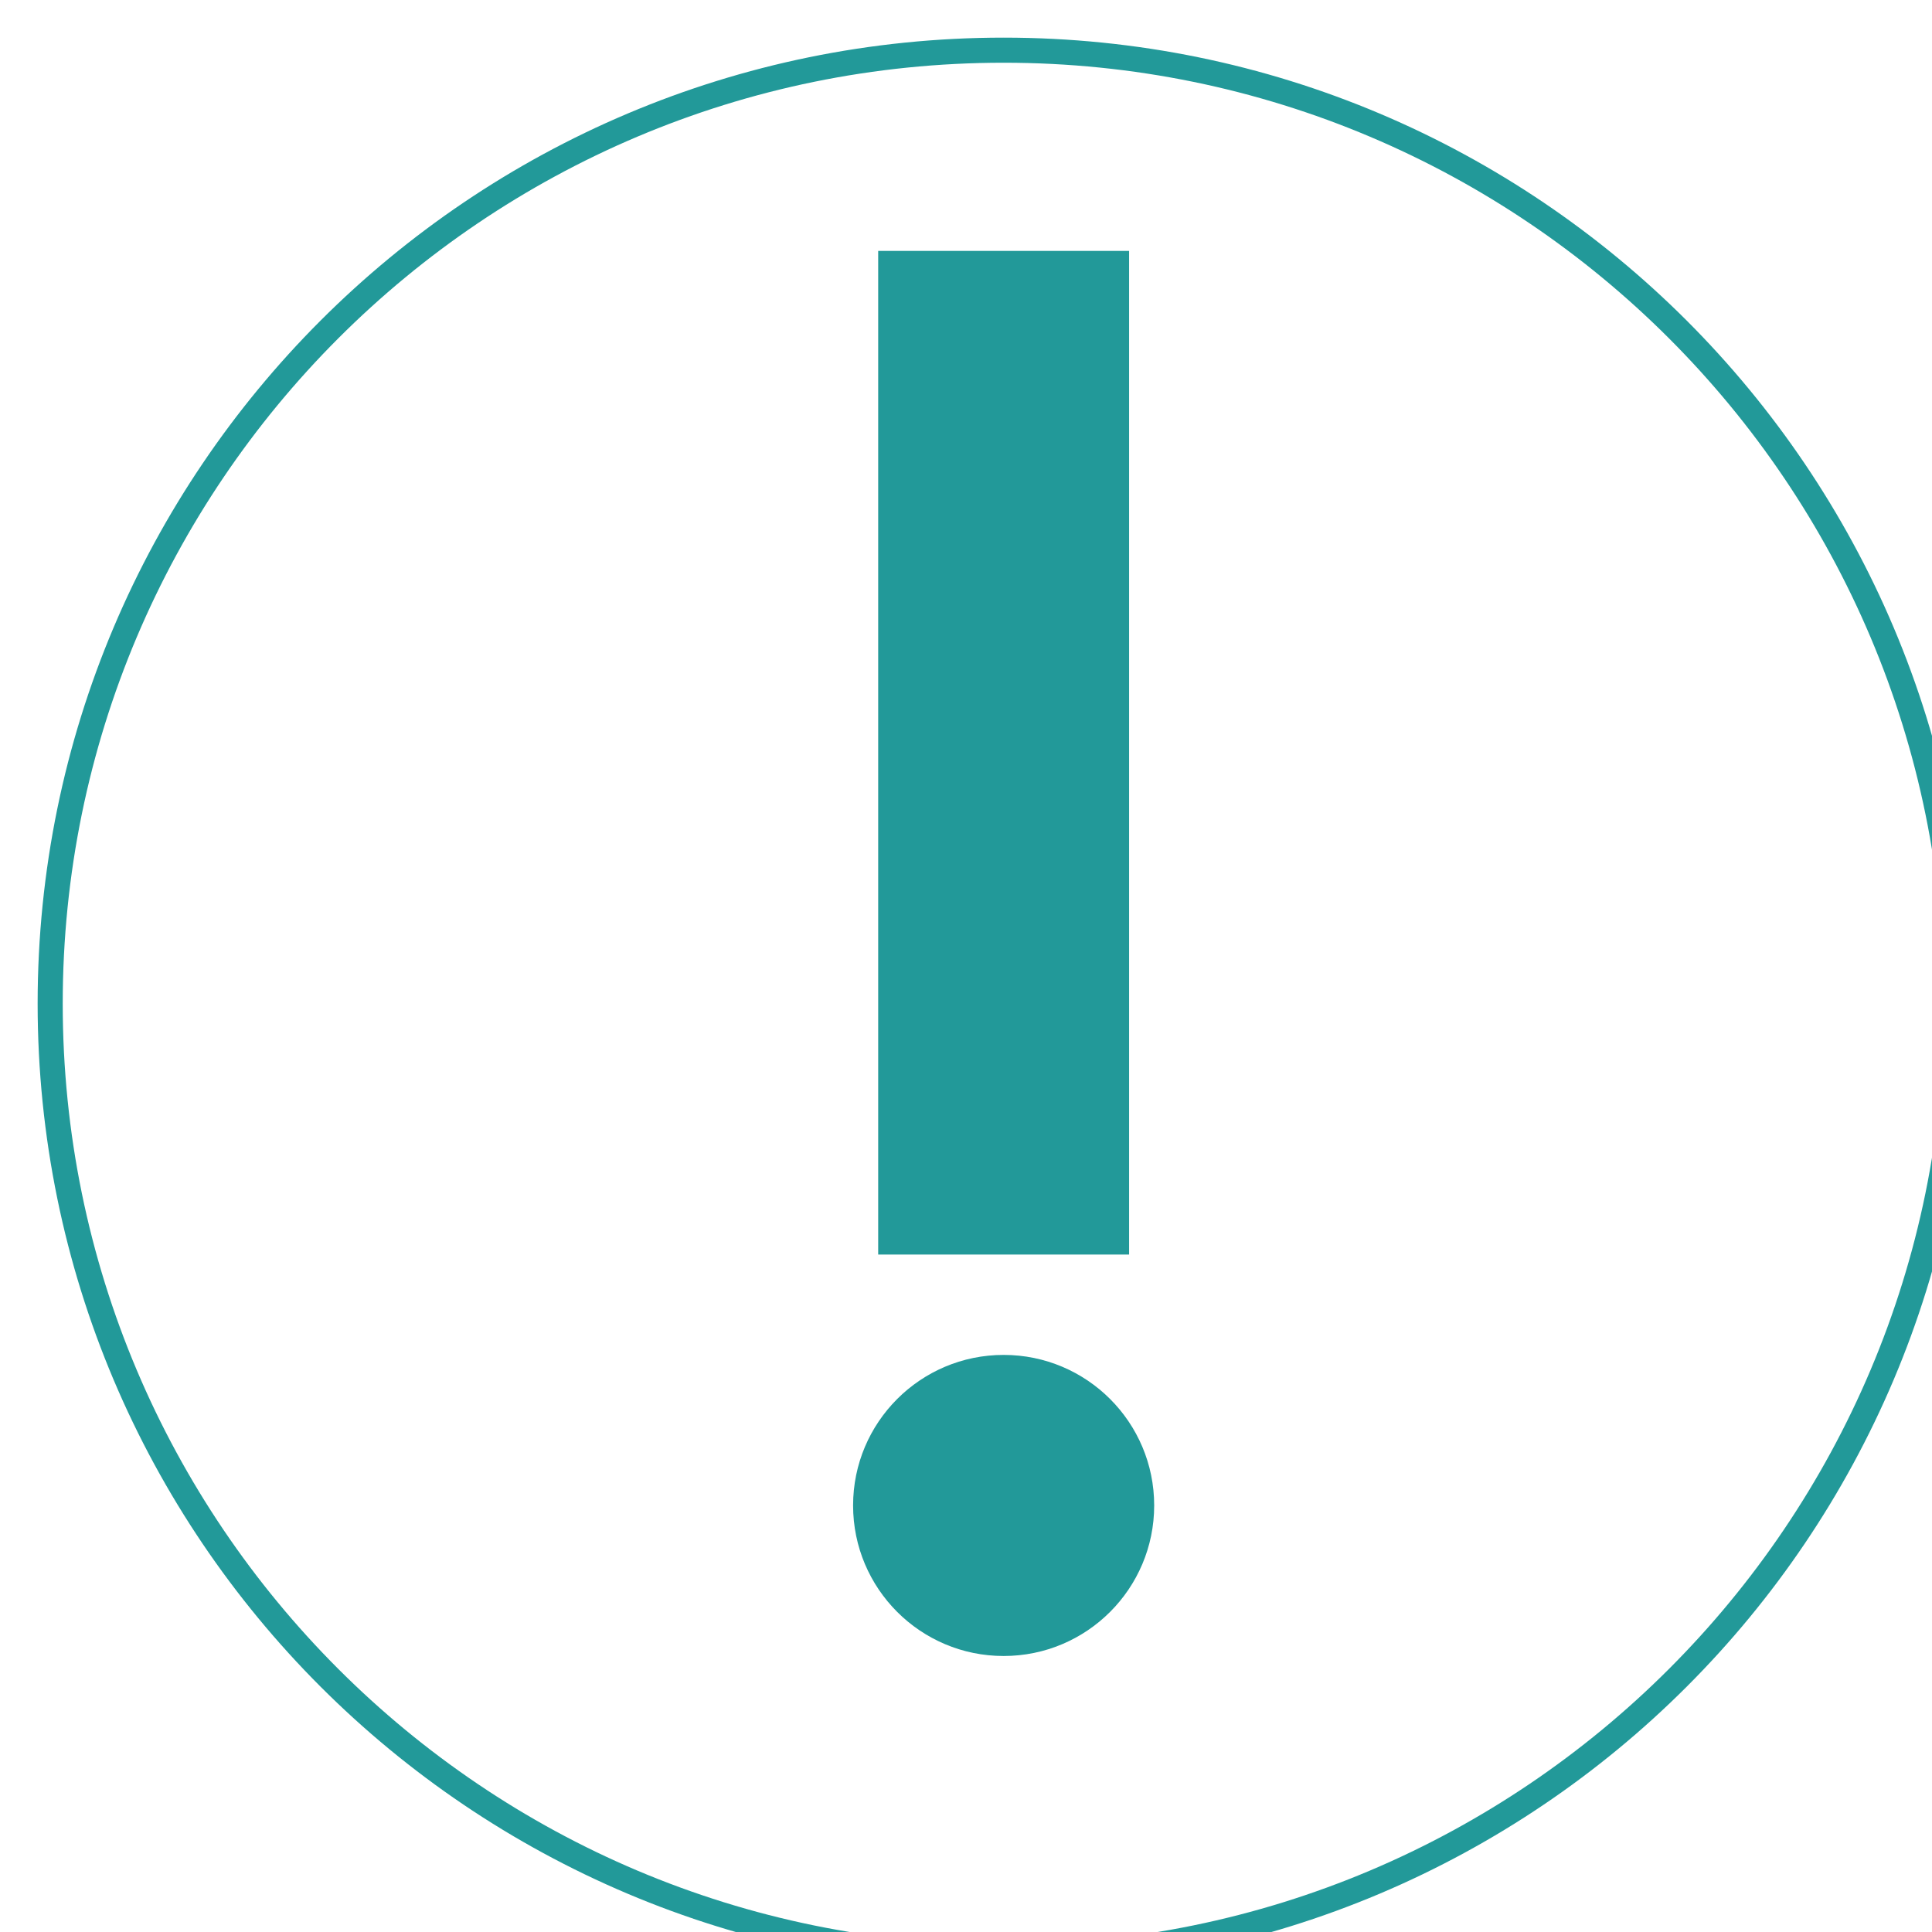
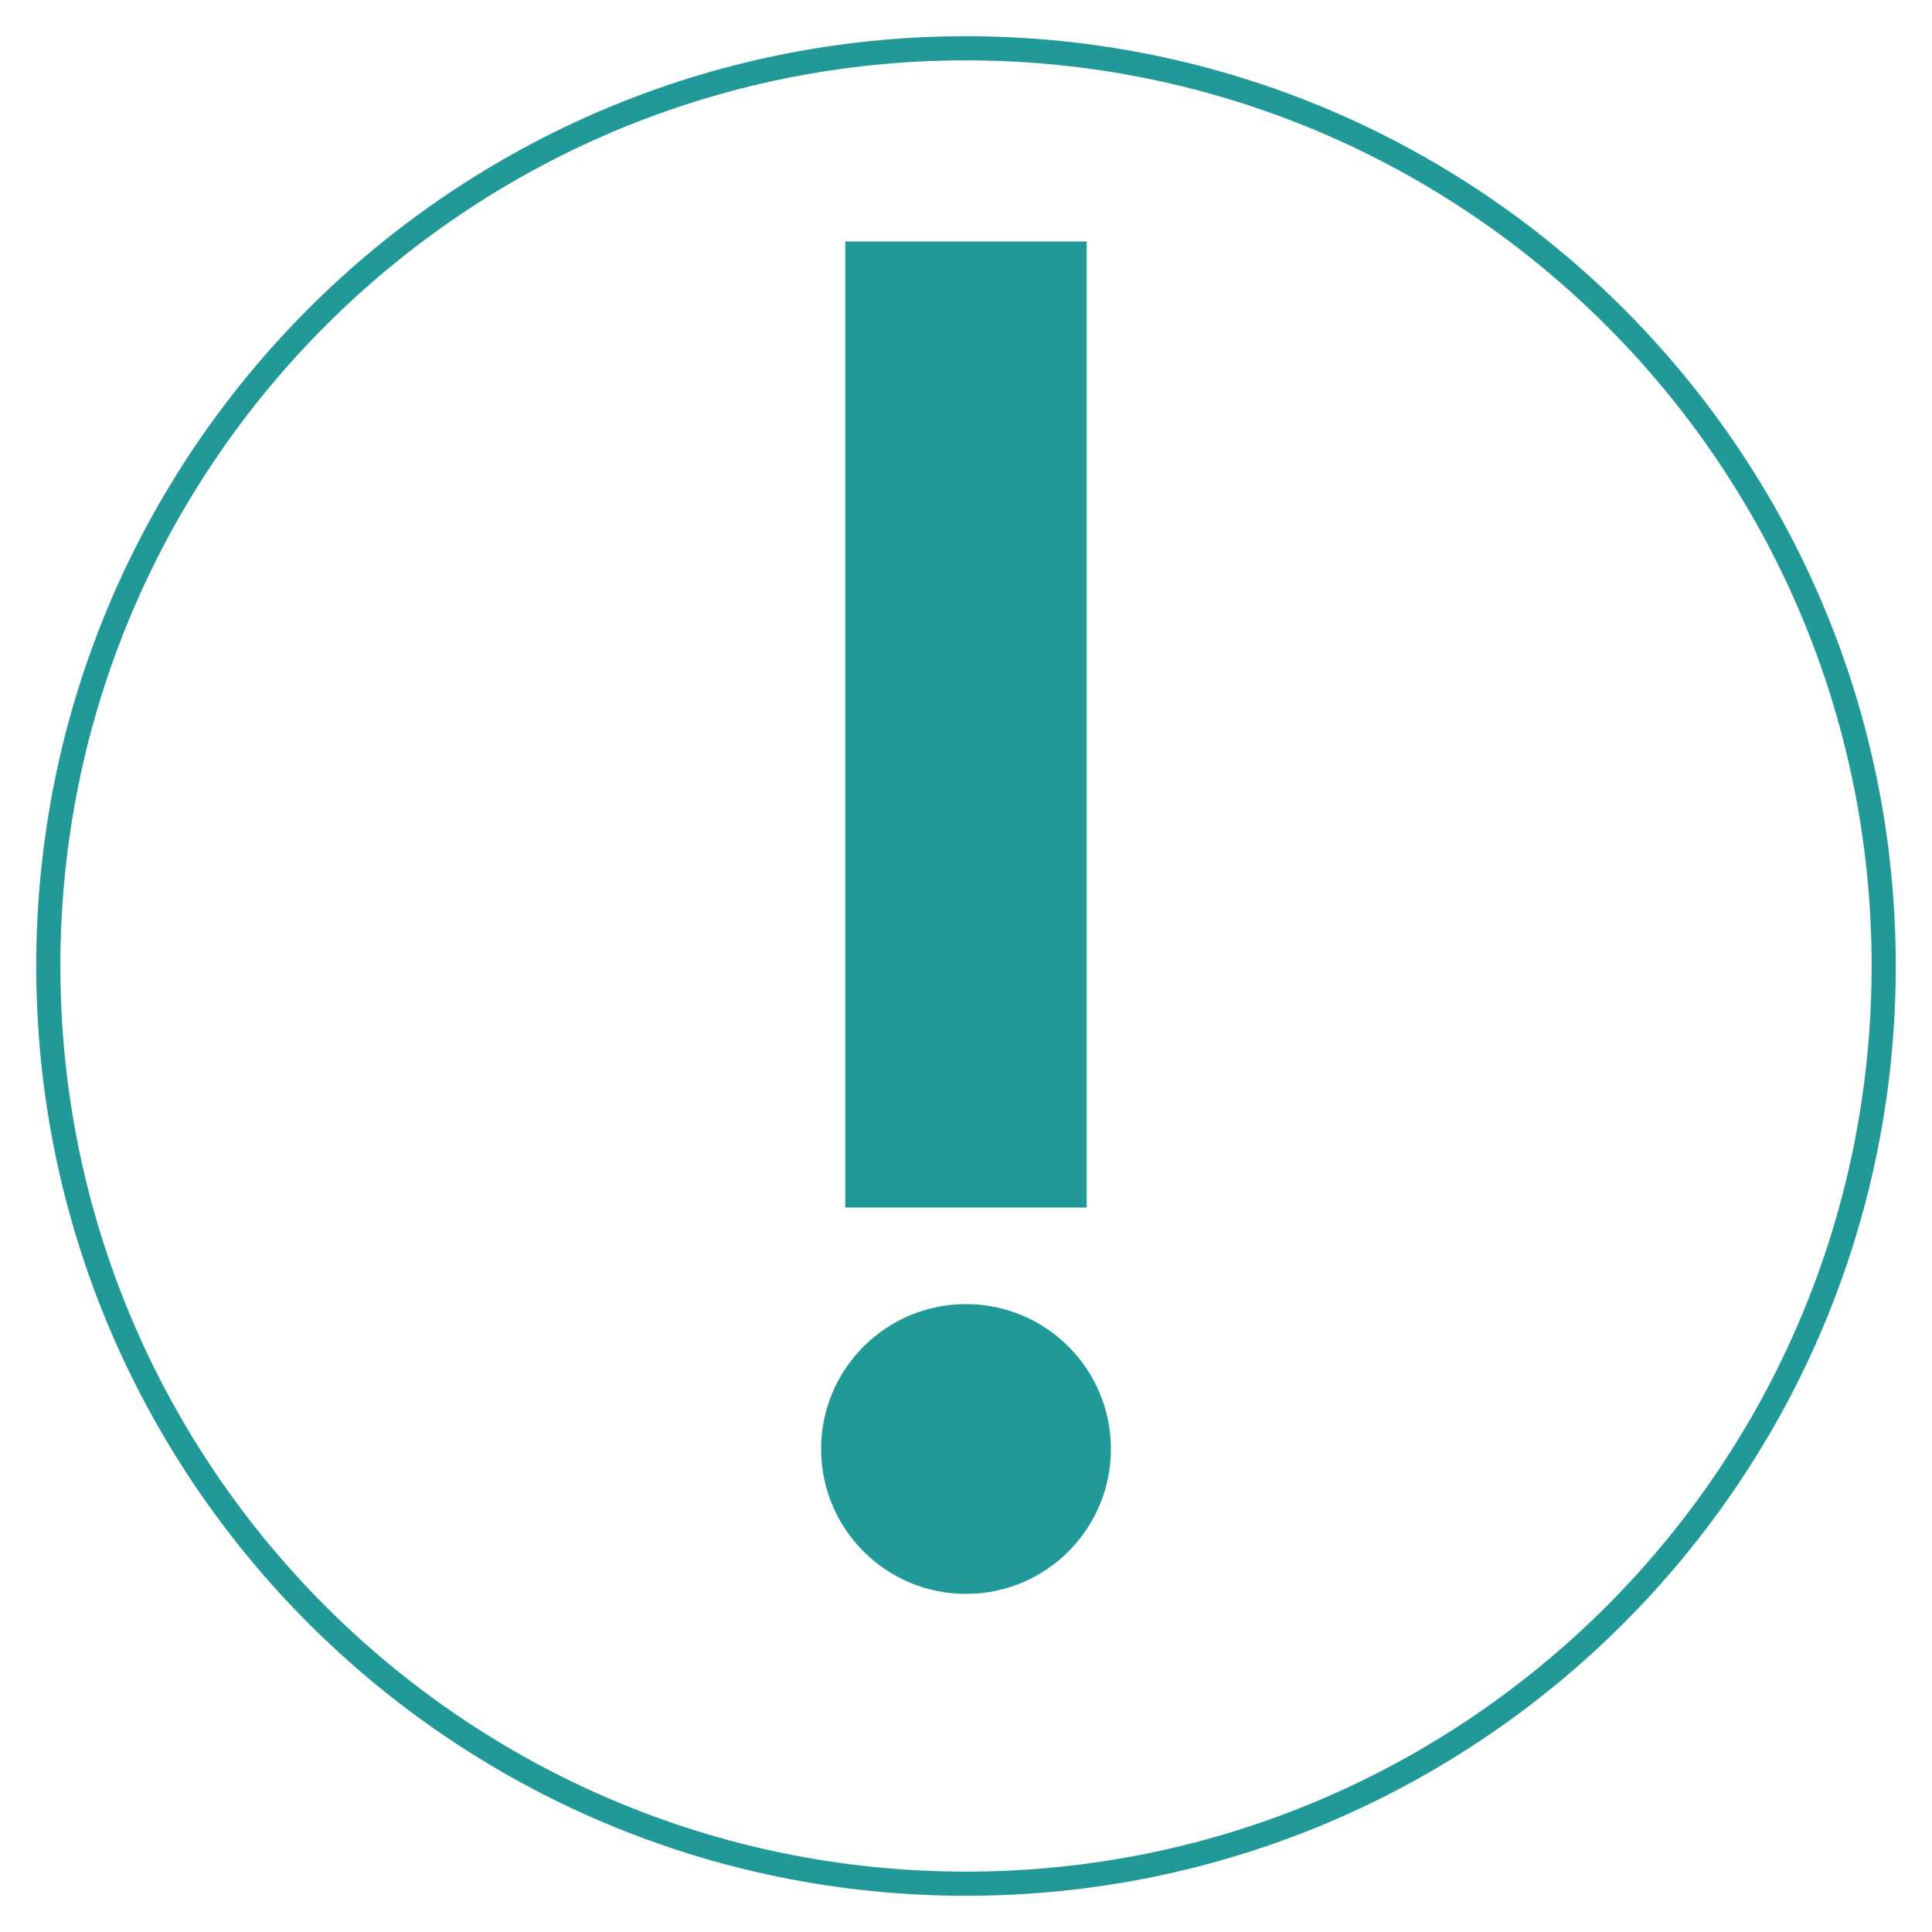
- <svg xmlns="http://www.w3.org/2000/svg" version="1.1" xml:space="preserve">
+ <svg xmlns="http://www.w3.org/2000/svg" version="1.1" id="Layer_1" viewBox="0 0 400 400" enable-background="new 0 0 400 400" xml:space="preserve">
  <rect x="175" y="50" width="50" height="200" fill="#299" />
  <circle r="30" cx="200" cy="300" fill="#299" />
  <circle r="190" cx="200" cy="200" fill="none" stroke="#299" stroke-width="5" />
</svg>
